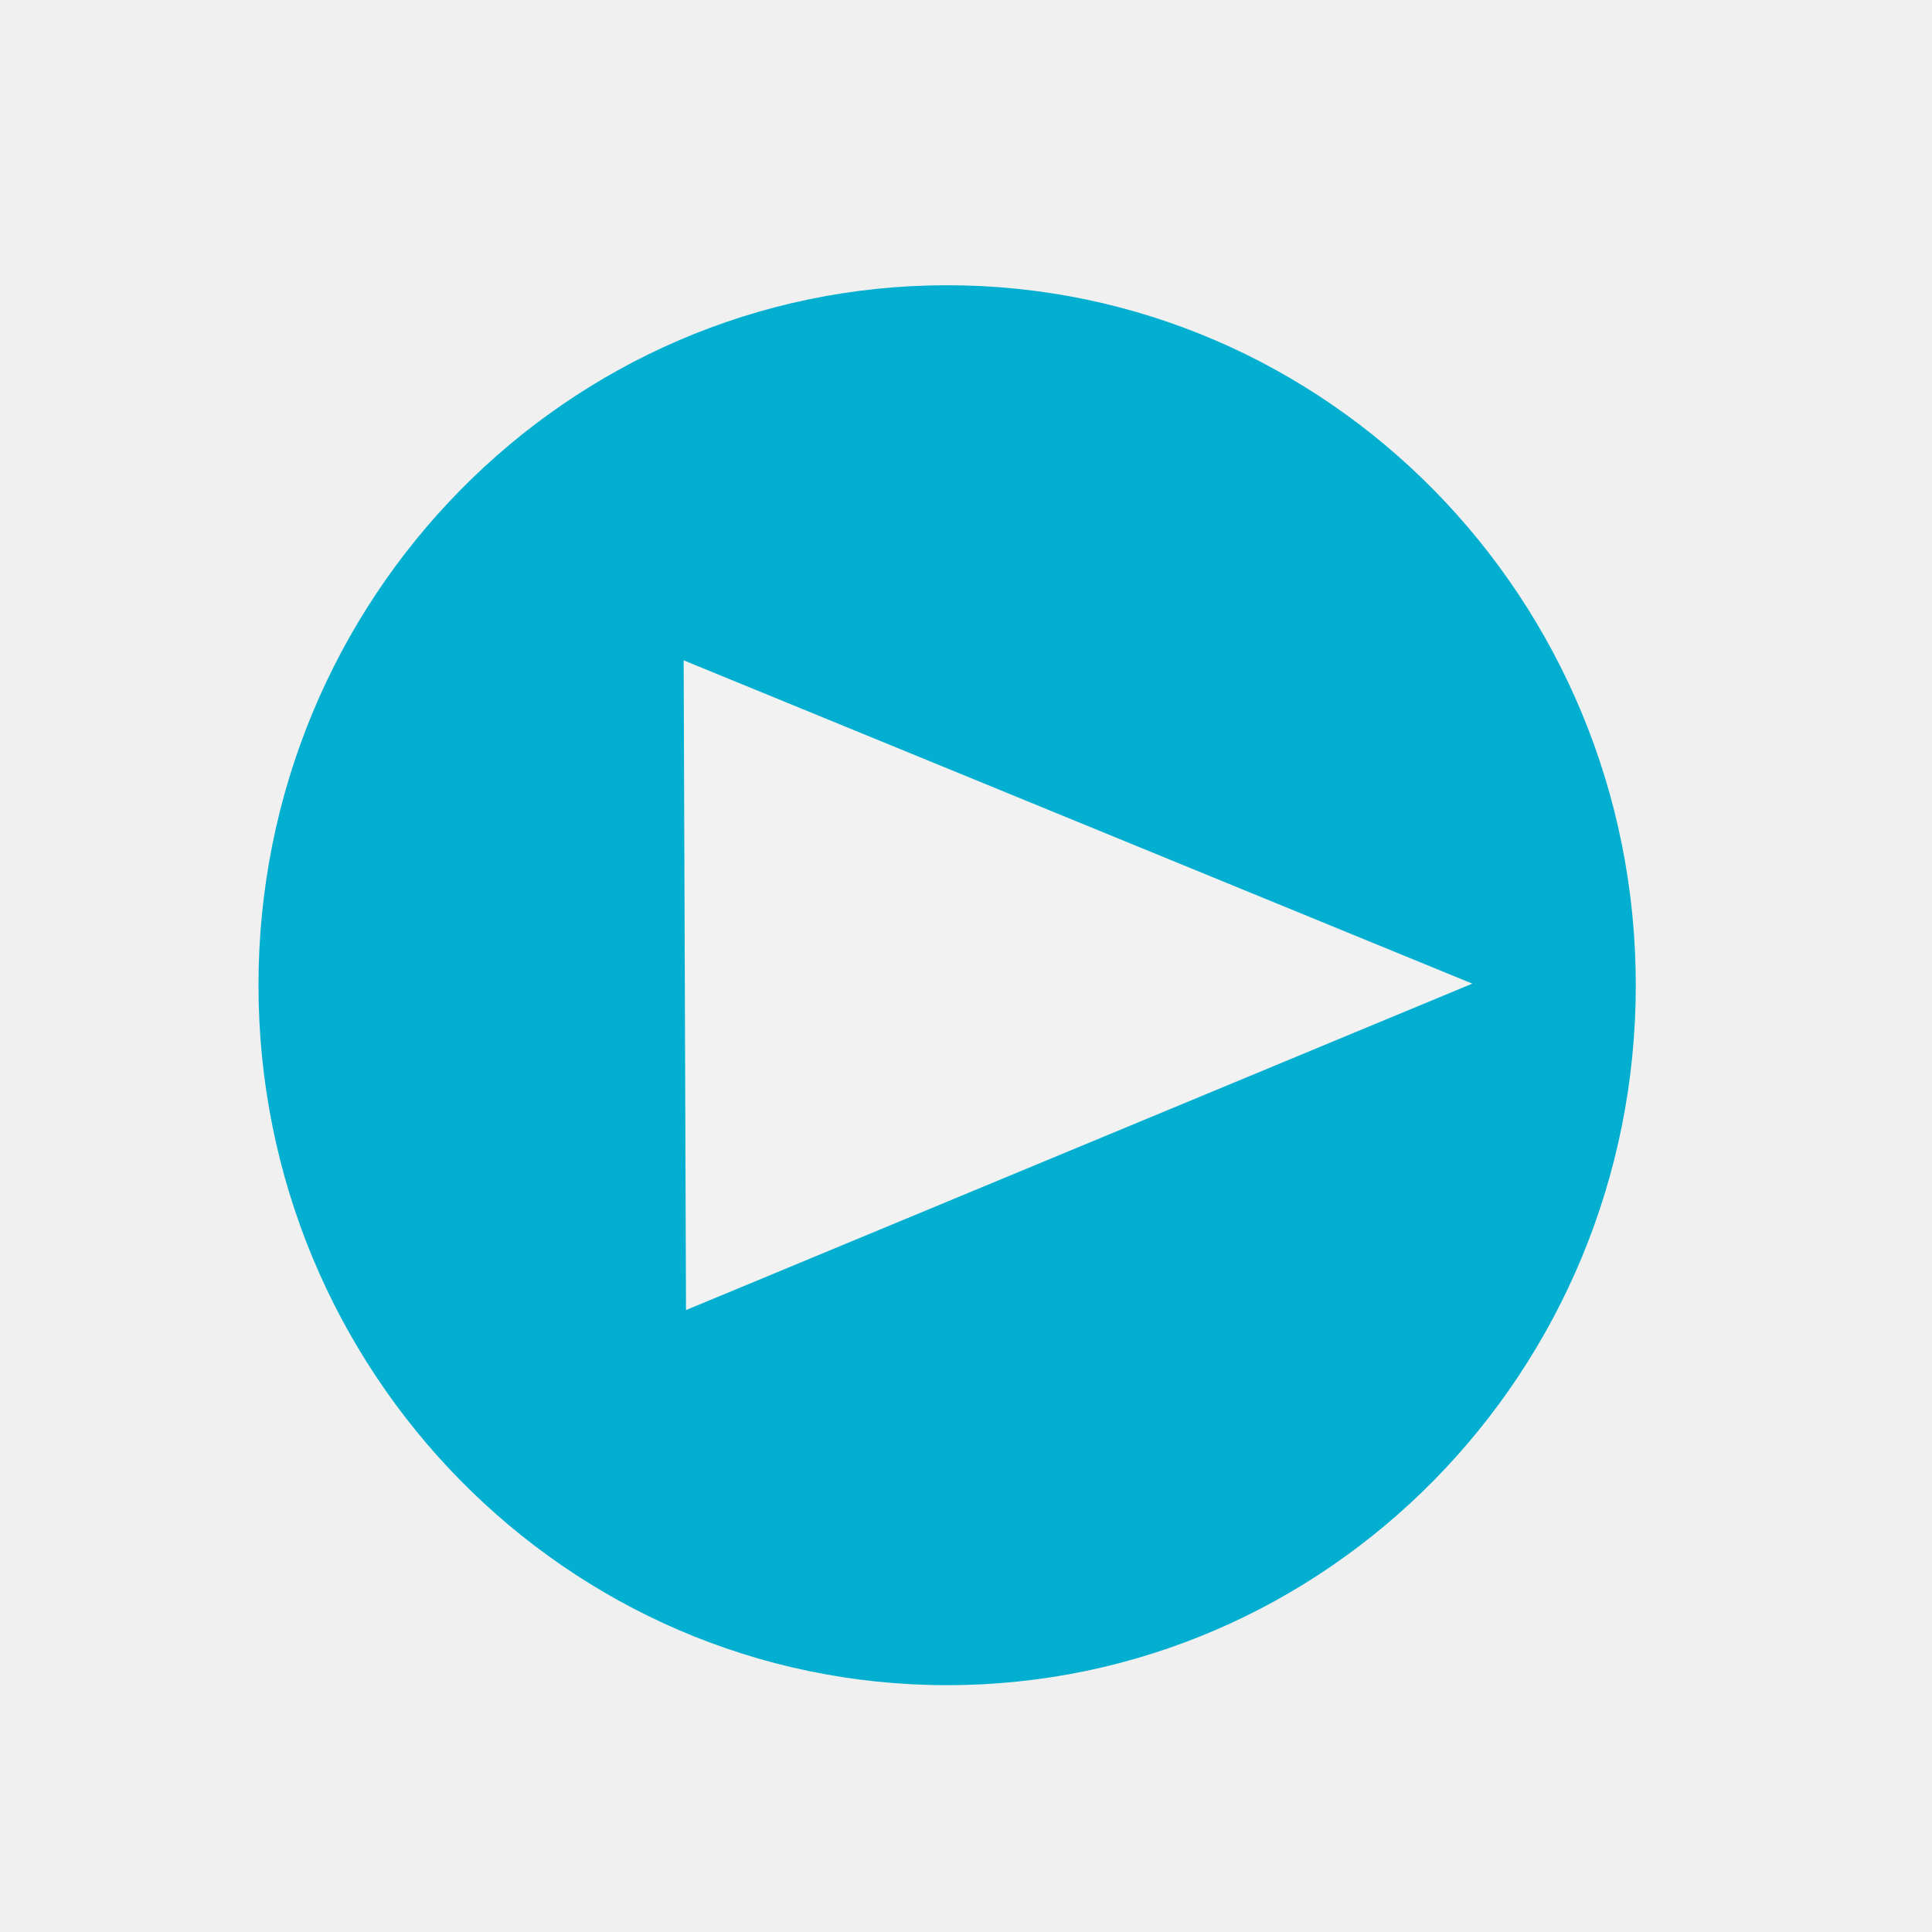
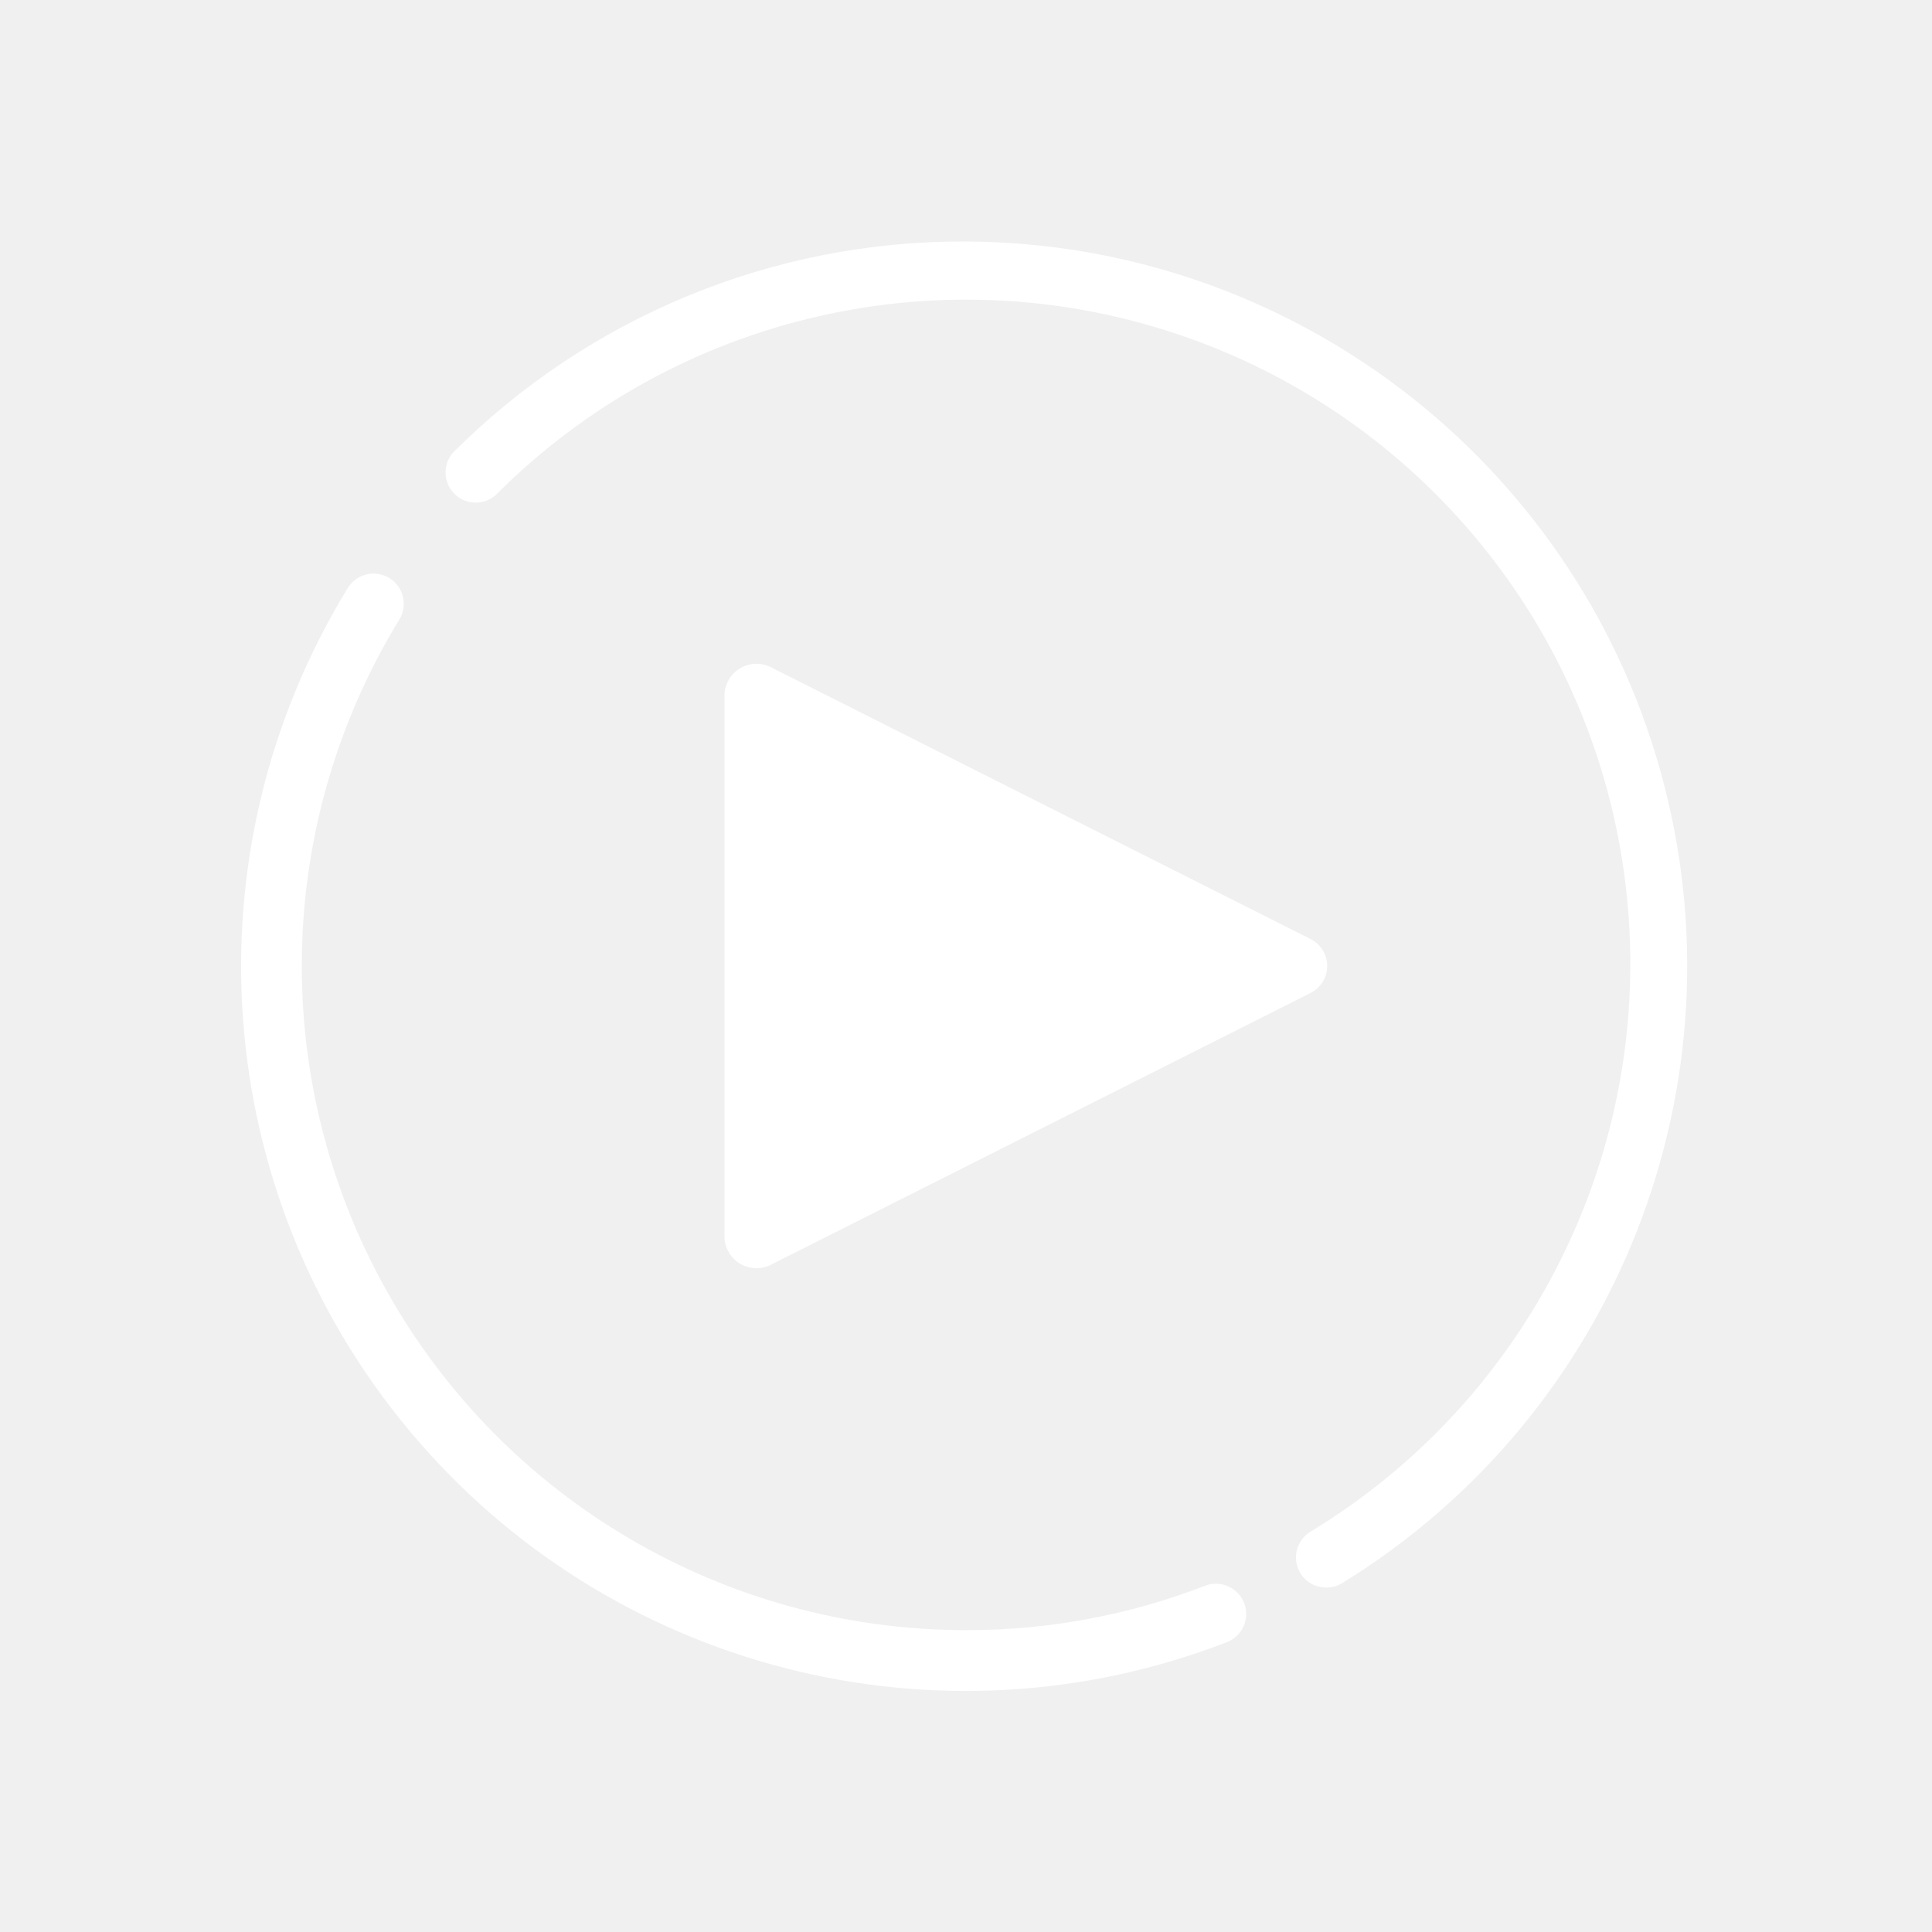
- <svg xmlns="http://www.w3.org/2000/svg" enable-background="new 0 0 512 512" height="512px" id="Layer_1" version="1.1" viewBox="0 0 512 512" width="512px" xml:space="preserve">
-   <ellipse cx="251" cy="261.09" fill="#03AFD0" rx="182.5" ry="185.5" />
-   <polygon fill="#F2F2F2" points="390.174,260.673 181.799,347.185 181.176,174.995 390.174,260.673 " />
+ <svg xmlns="http://www.w3.org/2000/svg" width="64" height="64">
+   <g>
+     <rect fill="none" id="canvas_background" height="402" width="582" y="-1" x="-1" />
+   </g>
+   <g>
+     <path id="svg_1" fill="#ffffff" d="m39.92,52.53a21.78,21.78 0 0 1 -7.92,1.47a22,22 0 0 1 -18.77,-33.48a1,1 0 0 0 -0.33,-1.37a1,1 0 0 0 -1.38,0.33a24,24 0 0 0 29.12,34.92a1,1 0 1 0 -0.72,-1.87z" />
+     <path id="svg_2" fill="#ffffff" d="m32,8a23.85,23.85 0 0 0 -17,7a1,1 0 0 0 1.41,1.41a22,22 0 1 1 27,34.33a1,1 0 0 0 -0.33,1.38a1,1 0 0 0 0.85,0.47a1,1 0 0 0 0.52,-0.14a24,24 0 0 0 -12.45,-44.45z" />
+     <path id="svg_3" fill="#ffffff" d="m25.57,41.88l17.87,-9a1,1 0 0 0 0,-1.76l-17.87,-9a1.06,1.06 0 0 0 -1.57,0.88l0,18a1.06,1.06 0 0 0 1.57,0.88z" />
+   </g>
</svg>
